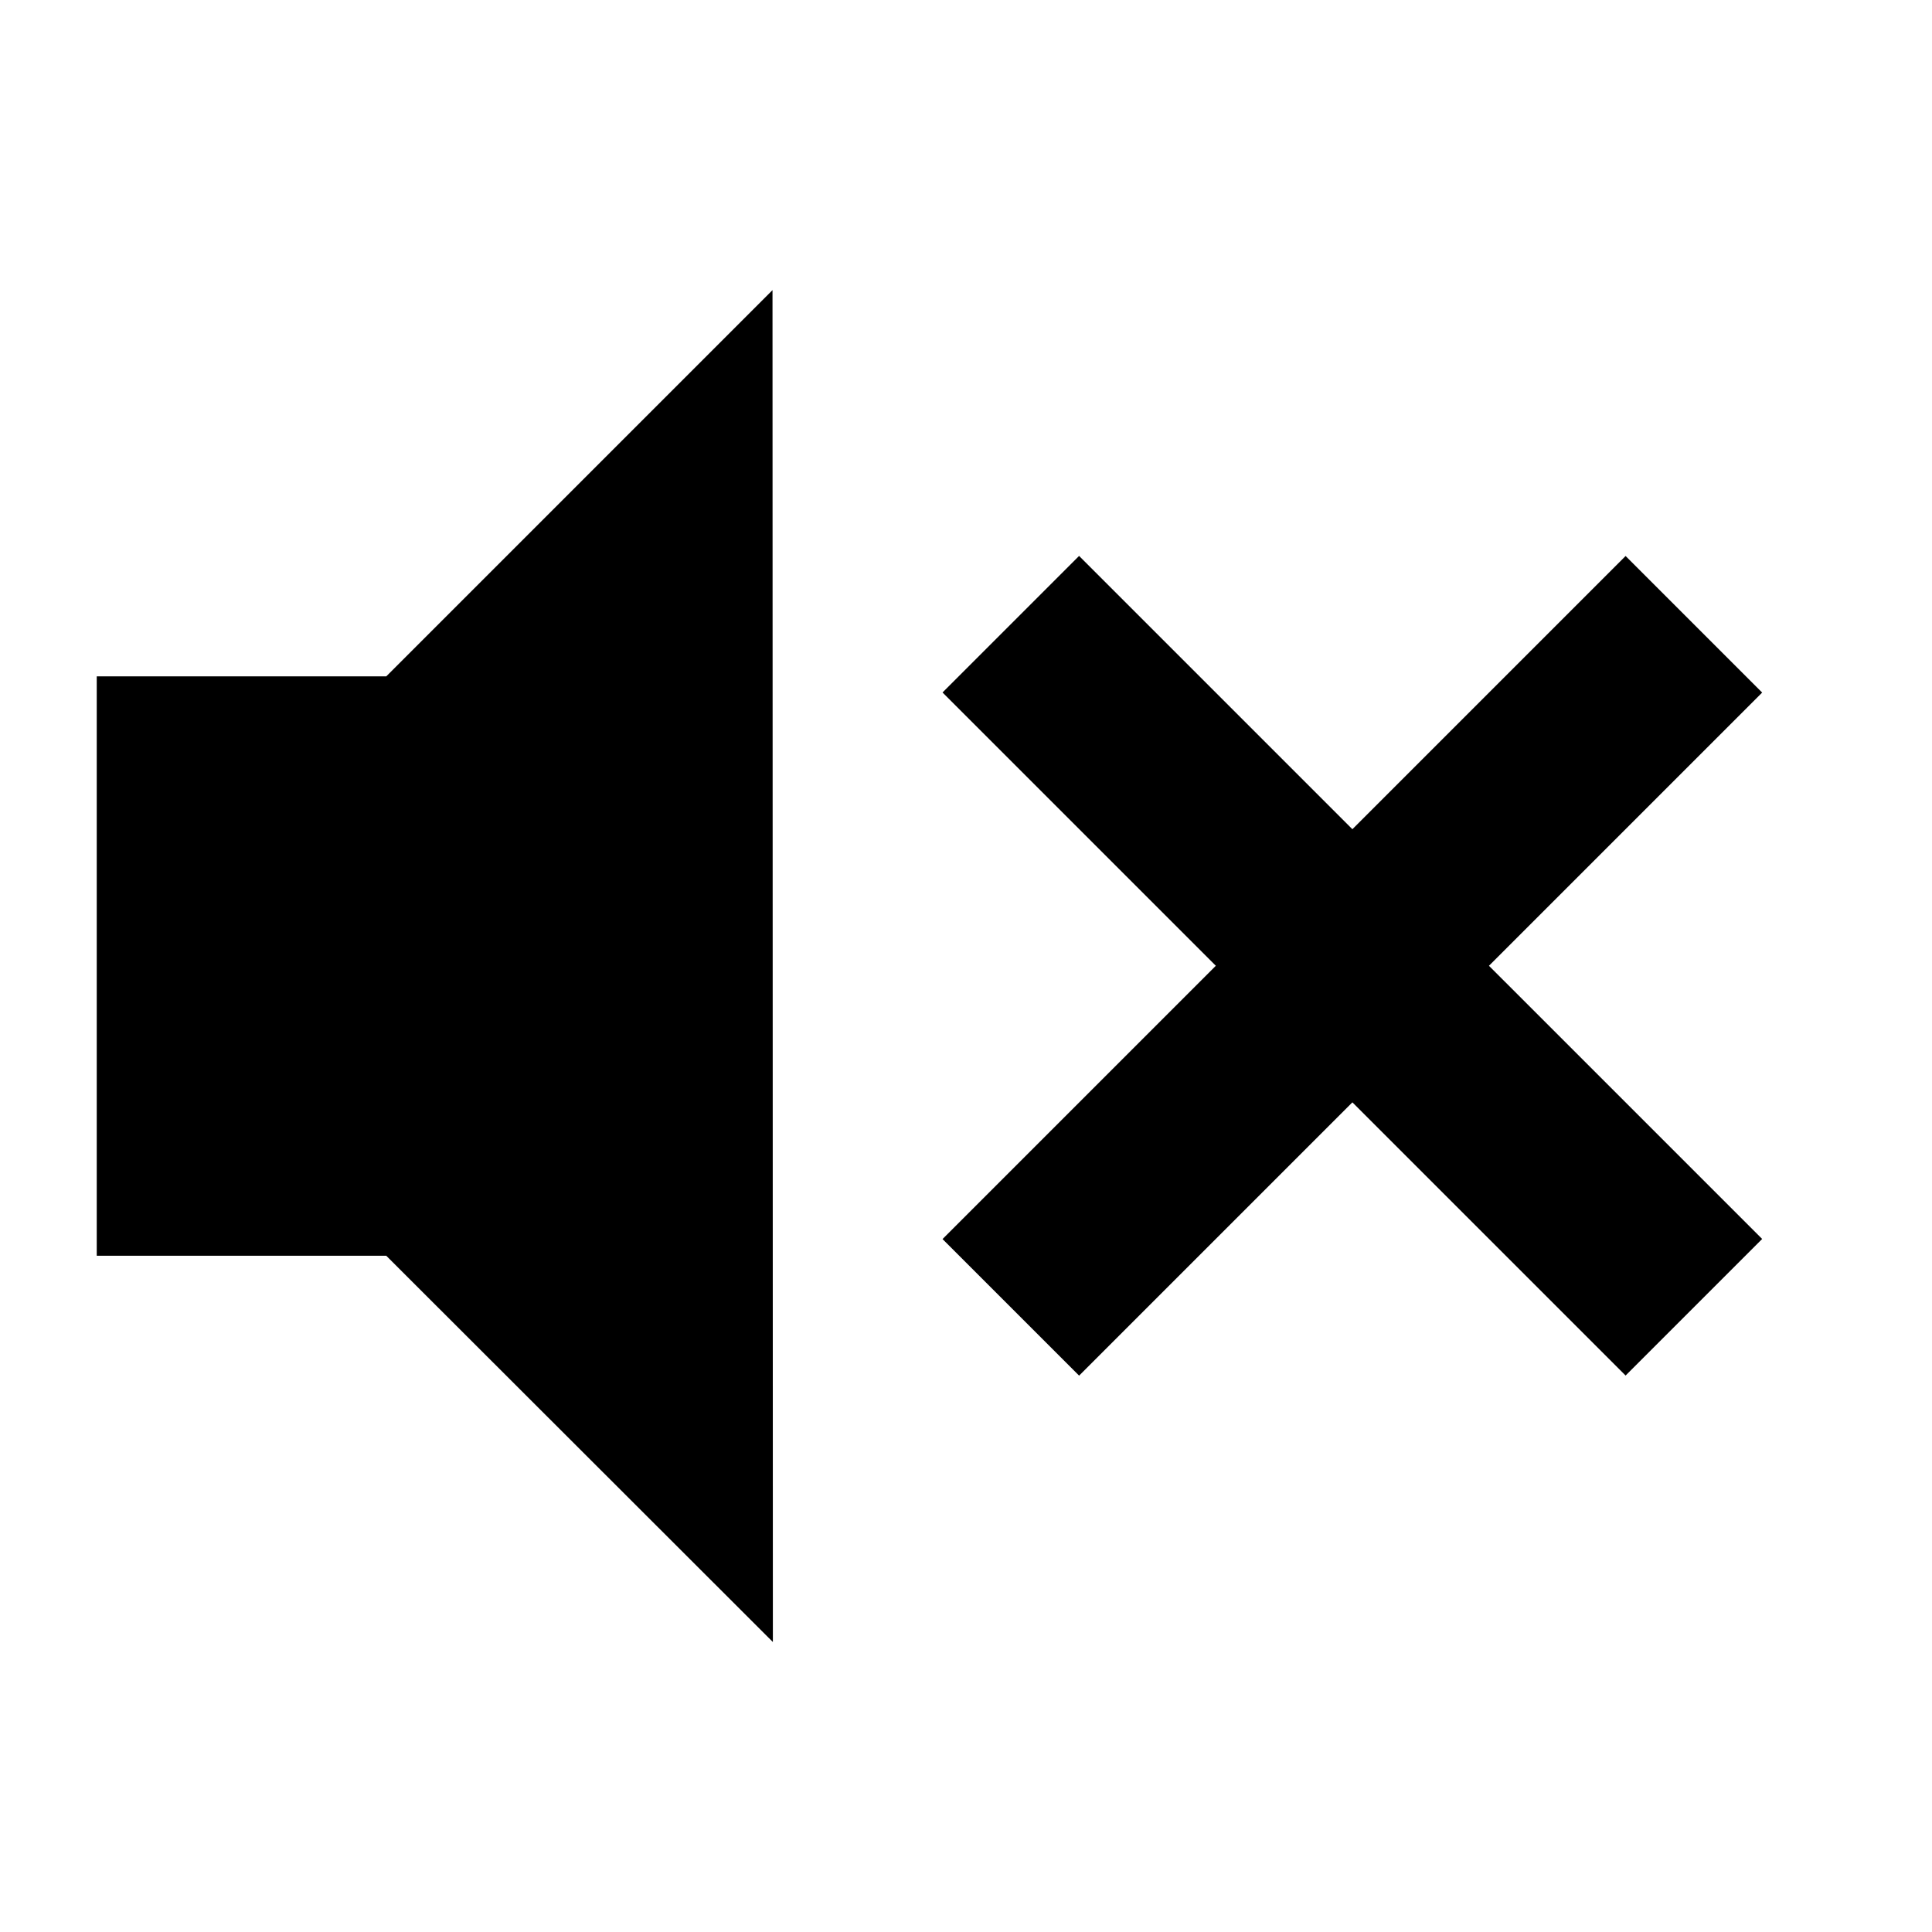
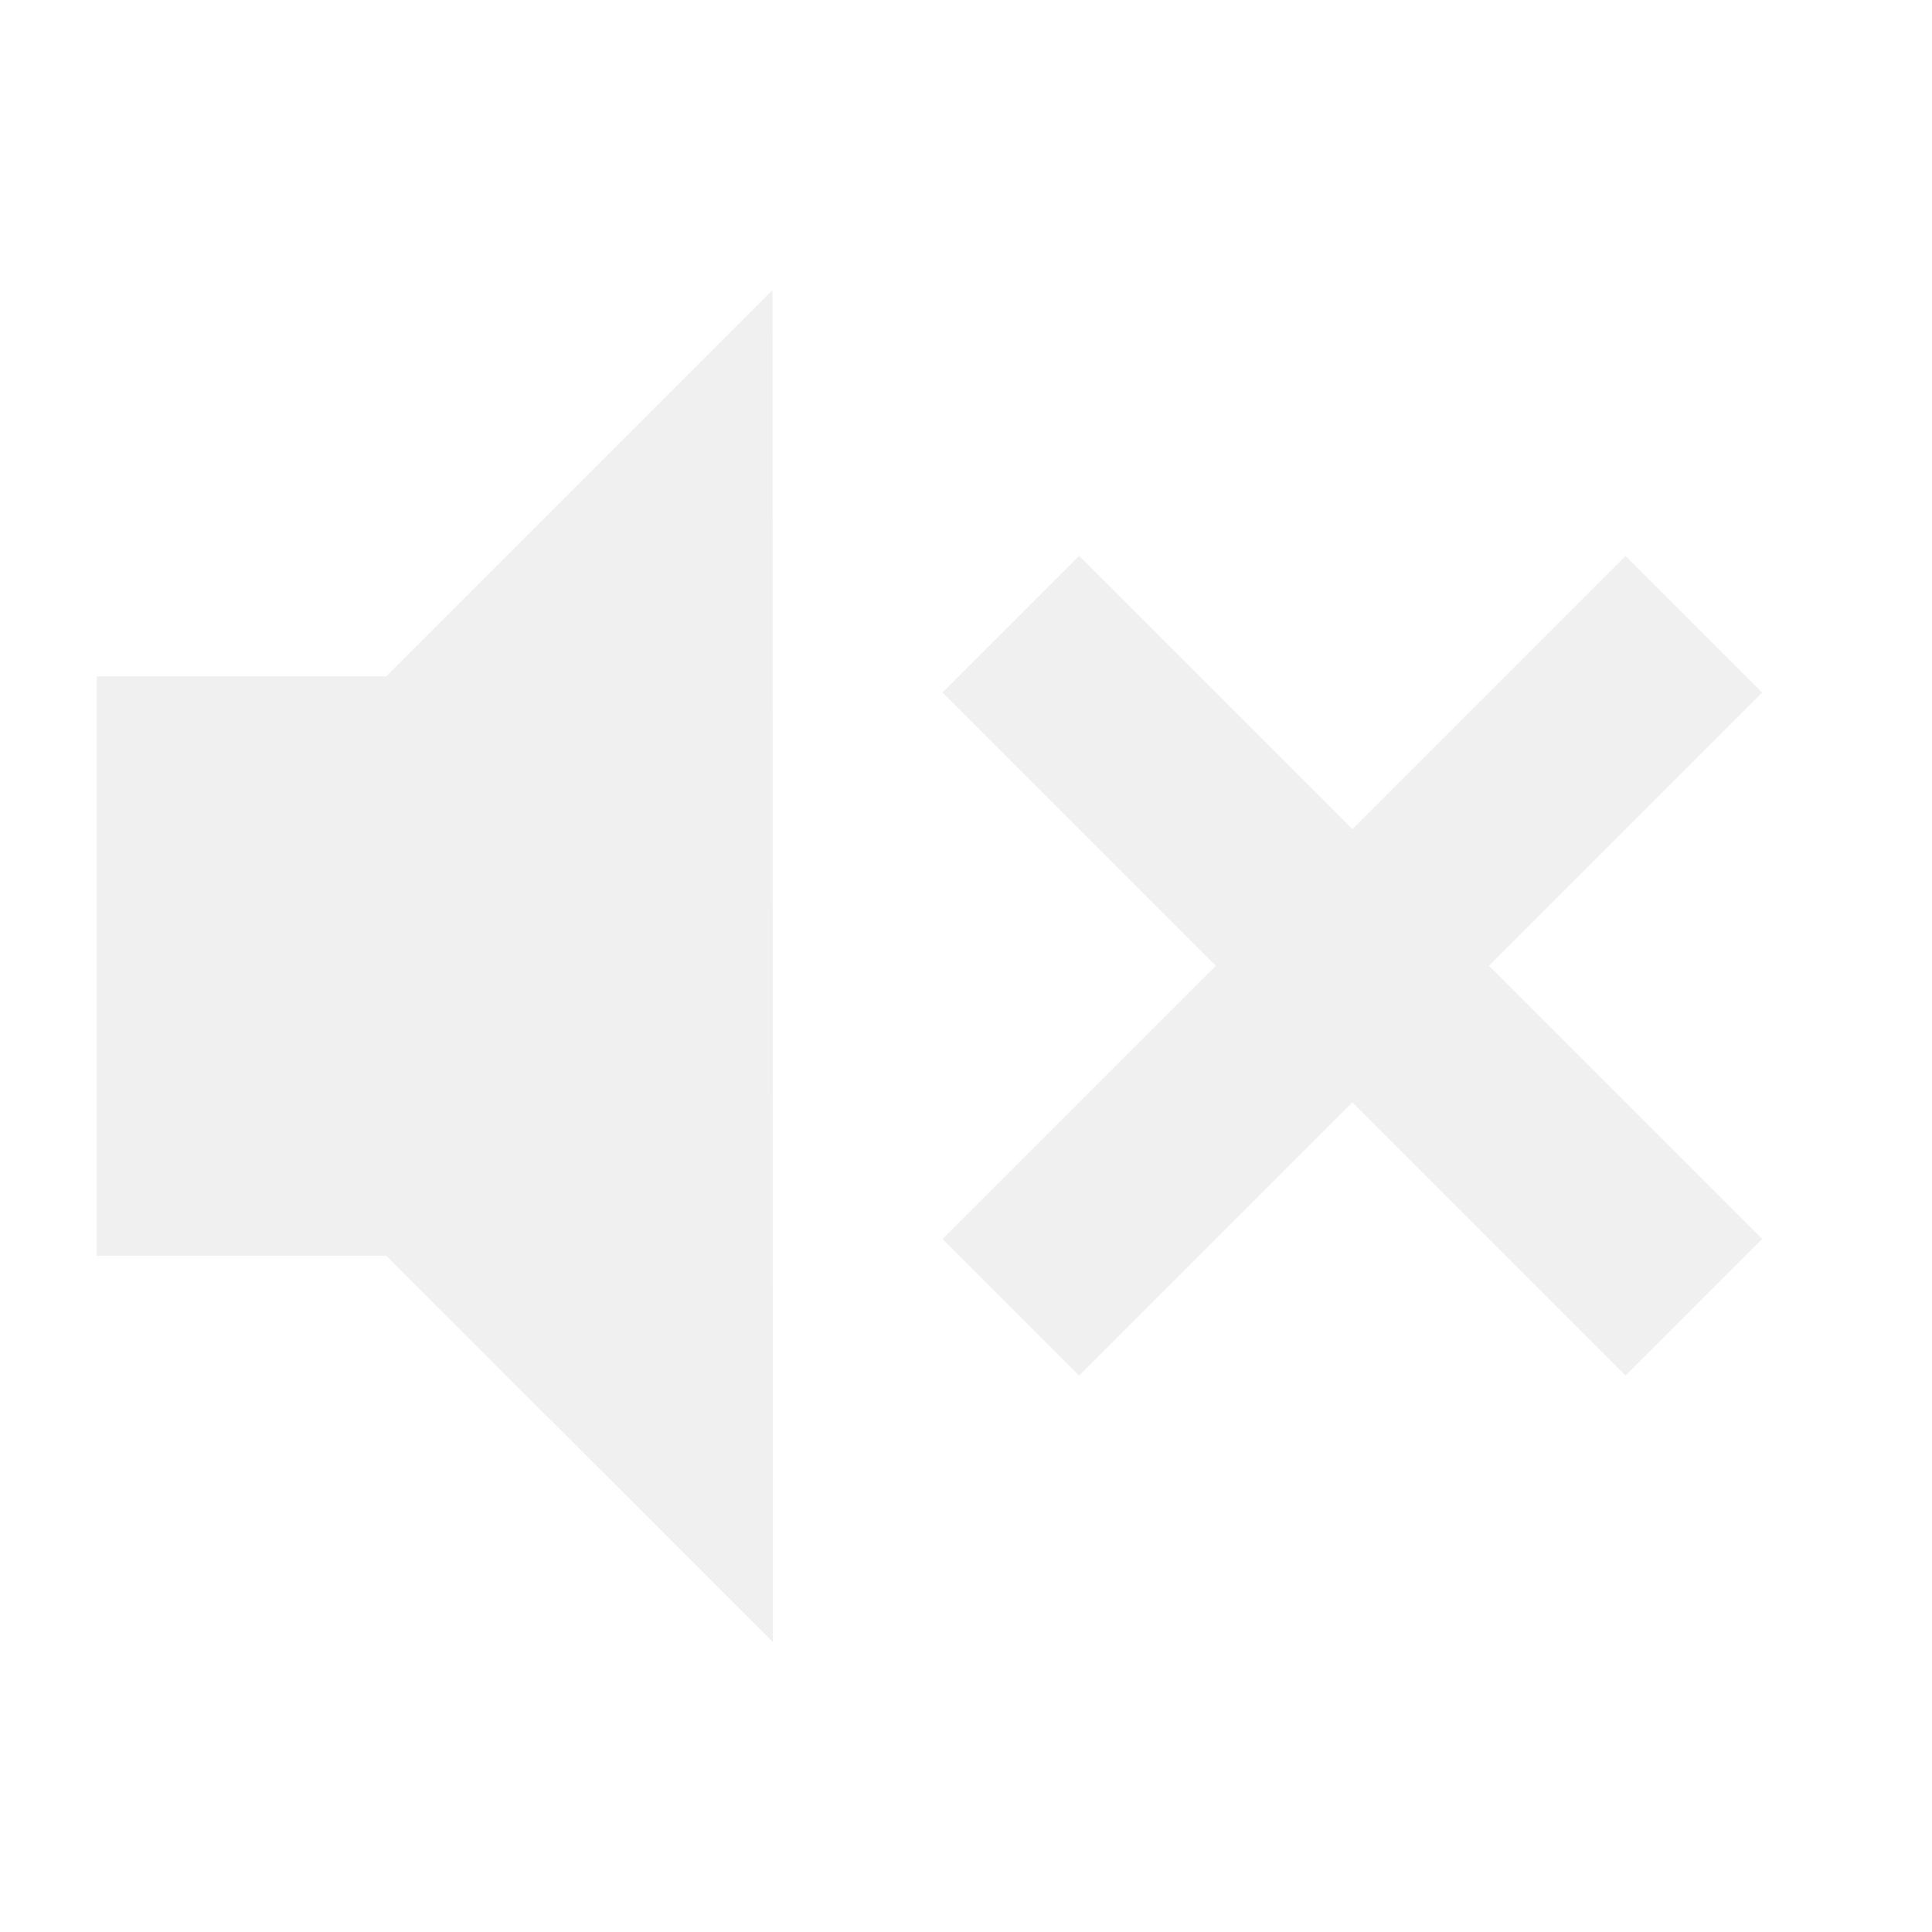
<svg xmlns="http://www.w3.org/2000/svg" width="20" height="20" viewBox="0 0 5.292 5.292" version="1.1" id="svg8">
  <defs id="defs2" />
  <g id="layer1" transform="translate(0,-291.7083)">
    <g id="ForwardPlayback">
-       <path id="path4520" d="M 2.117,296.206 1.058,295.148 H 0.265 v -1.587 H 1.058 l 1.058,-1.058 z" style="fill:#000000;fill-opacity:1;stroke:none;stroke-width:0.265px;stroke-linecap:butt;stroke-linejoin:miter;stroke-opacity:1" />
-       <rect style="opacity:1;fill:#000000;fill-opacity:1;stroke:none;stroke-width:0.748;stroke-miterlimit:4;stroke-dasharray:none;stroke-opacity:1" id="rect831" width="0.529" height="2.646" x="205.257" y="209.435" transform="matrix(-0.7071044,0.7071092,0.7071115,0.707102,0,0)" />
-       <rect transform="matrix(-0.7071092,-0.7071044,-0.707102,0.7071115,0,0)" y="204.198" x="-211.022" height="2.646" width="0.529" id="rect1951" style="opacity:1;fill:#000000;fill-opacity:1;stroke:none;stroke-width:0.748;stroke-miterlimit:4;stroke-dasharray:none;stroke-opacity:1" />
+       <path id="path4520" d="M 2.117,296.206 1.058,295.148 H 0.265 v -1.587 H 1.058 l 1.058,-1.058 z" style="fill:#f0f0f0;fill-opacity:1;stroke:none;stroke-width:0.265px;stroke-linecap:butt;stroke-linejoin:miter;stroke-opacity:1" />
+       <rect style="opacity:1;fill:#f0f0f0;fill-opacity:1;stroke:none;stroke-width:0.748;stroke-miterlimit:4;stroke-dasharray:none;stroke-opacity:1" id="rect831" width="0.529" height="2.646" x="205.257" y="209.435" transform="matrix(-0.7071044,0.7071092,0.7071115,0.707102,0,0)" />
+       <rect transform="matrix(-0.7071092,-0.7071044,-0.707102,0.7071115,0,0)" y="204.198" x="-211.022" height="2.646" width="0.529" id="rect1951" style="opacity:1;fill:#f0f0f0;fill-opacity:1;stroke:none;stroke-width:0.748;stroke-miterlimit:4;stroke-dasharray:none;stroke-opacity:1" />
    </g>
  </g>
</svg>
